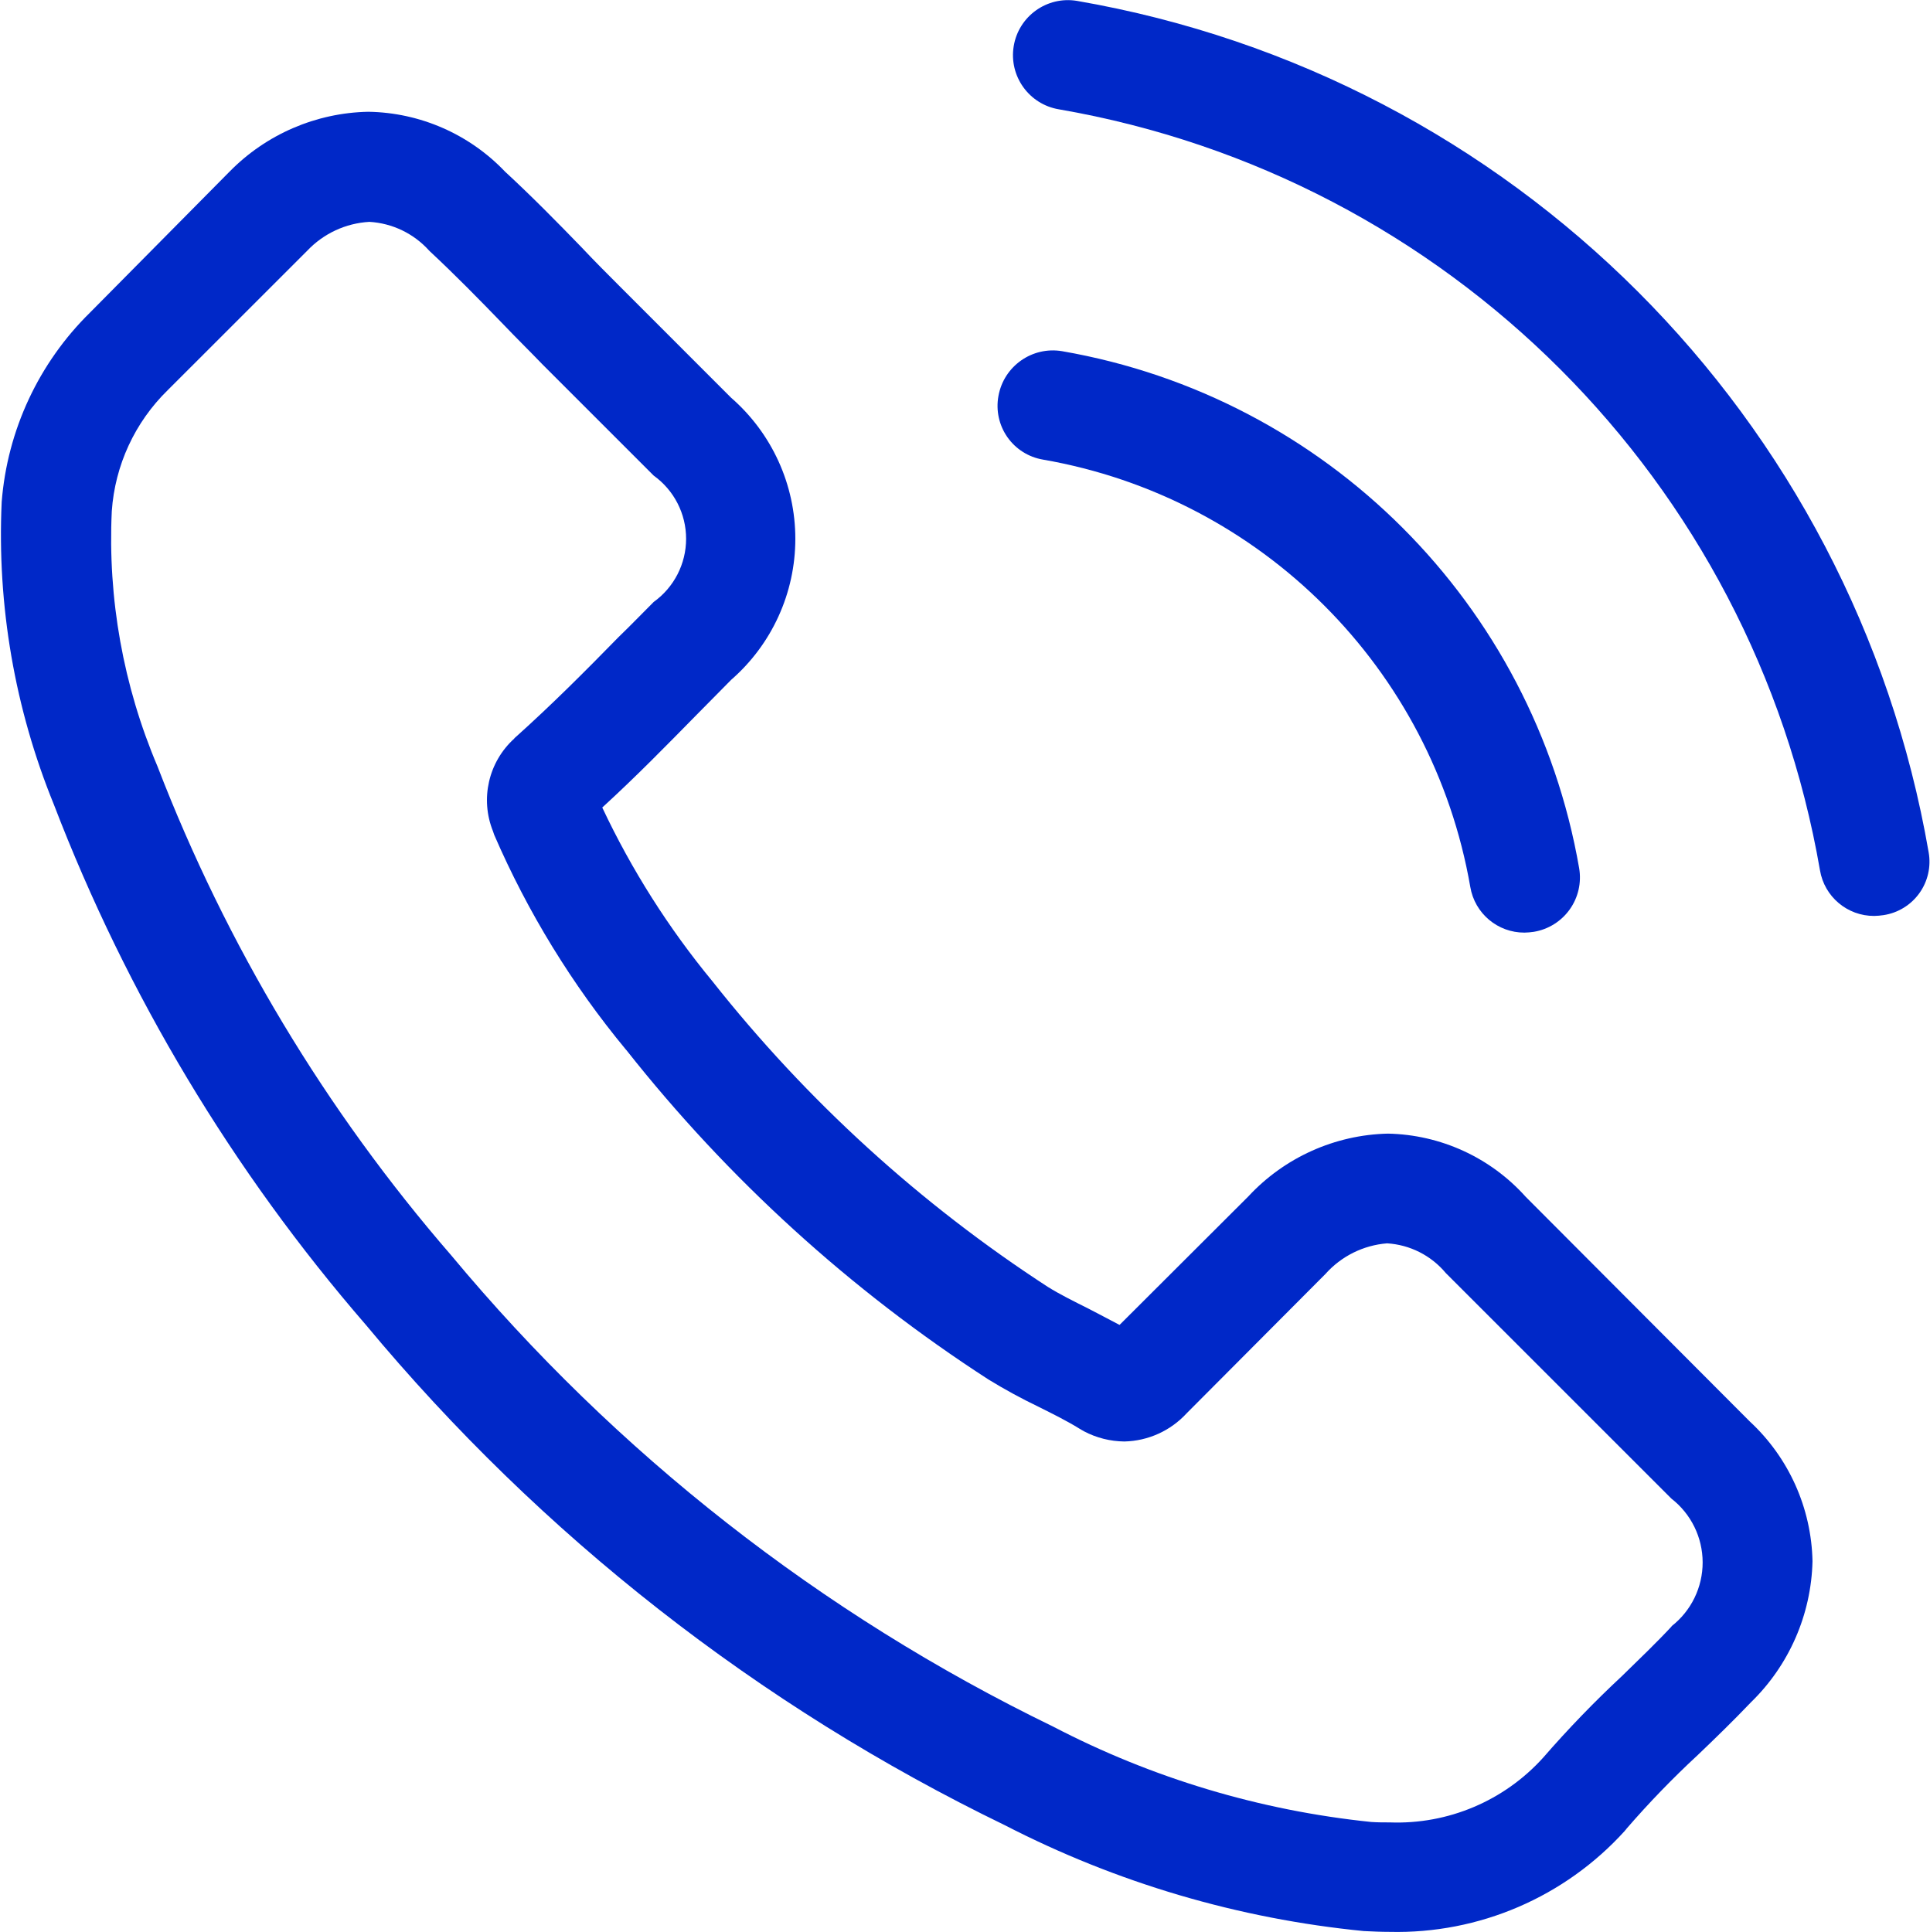
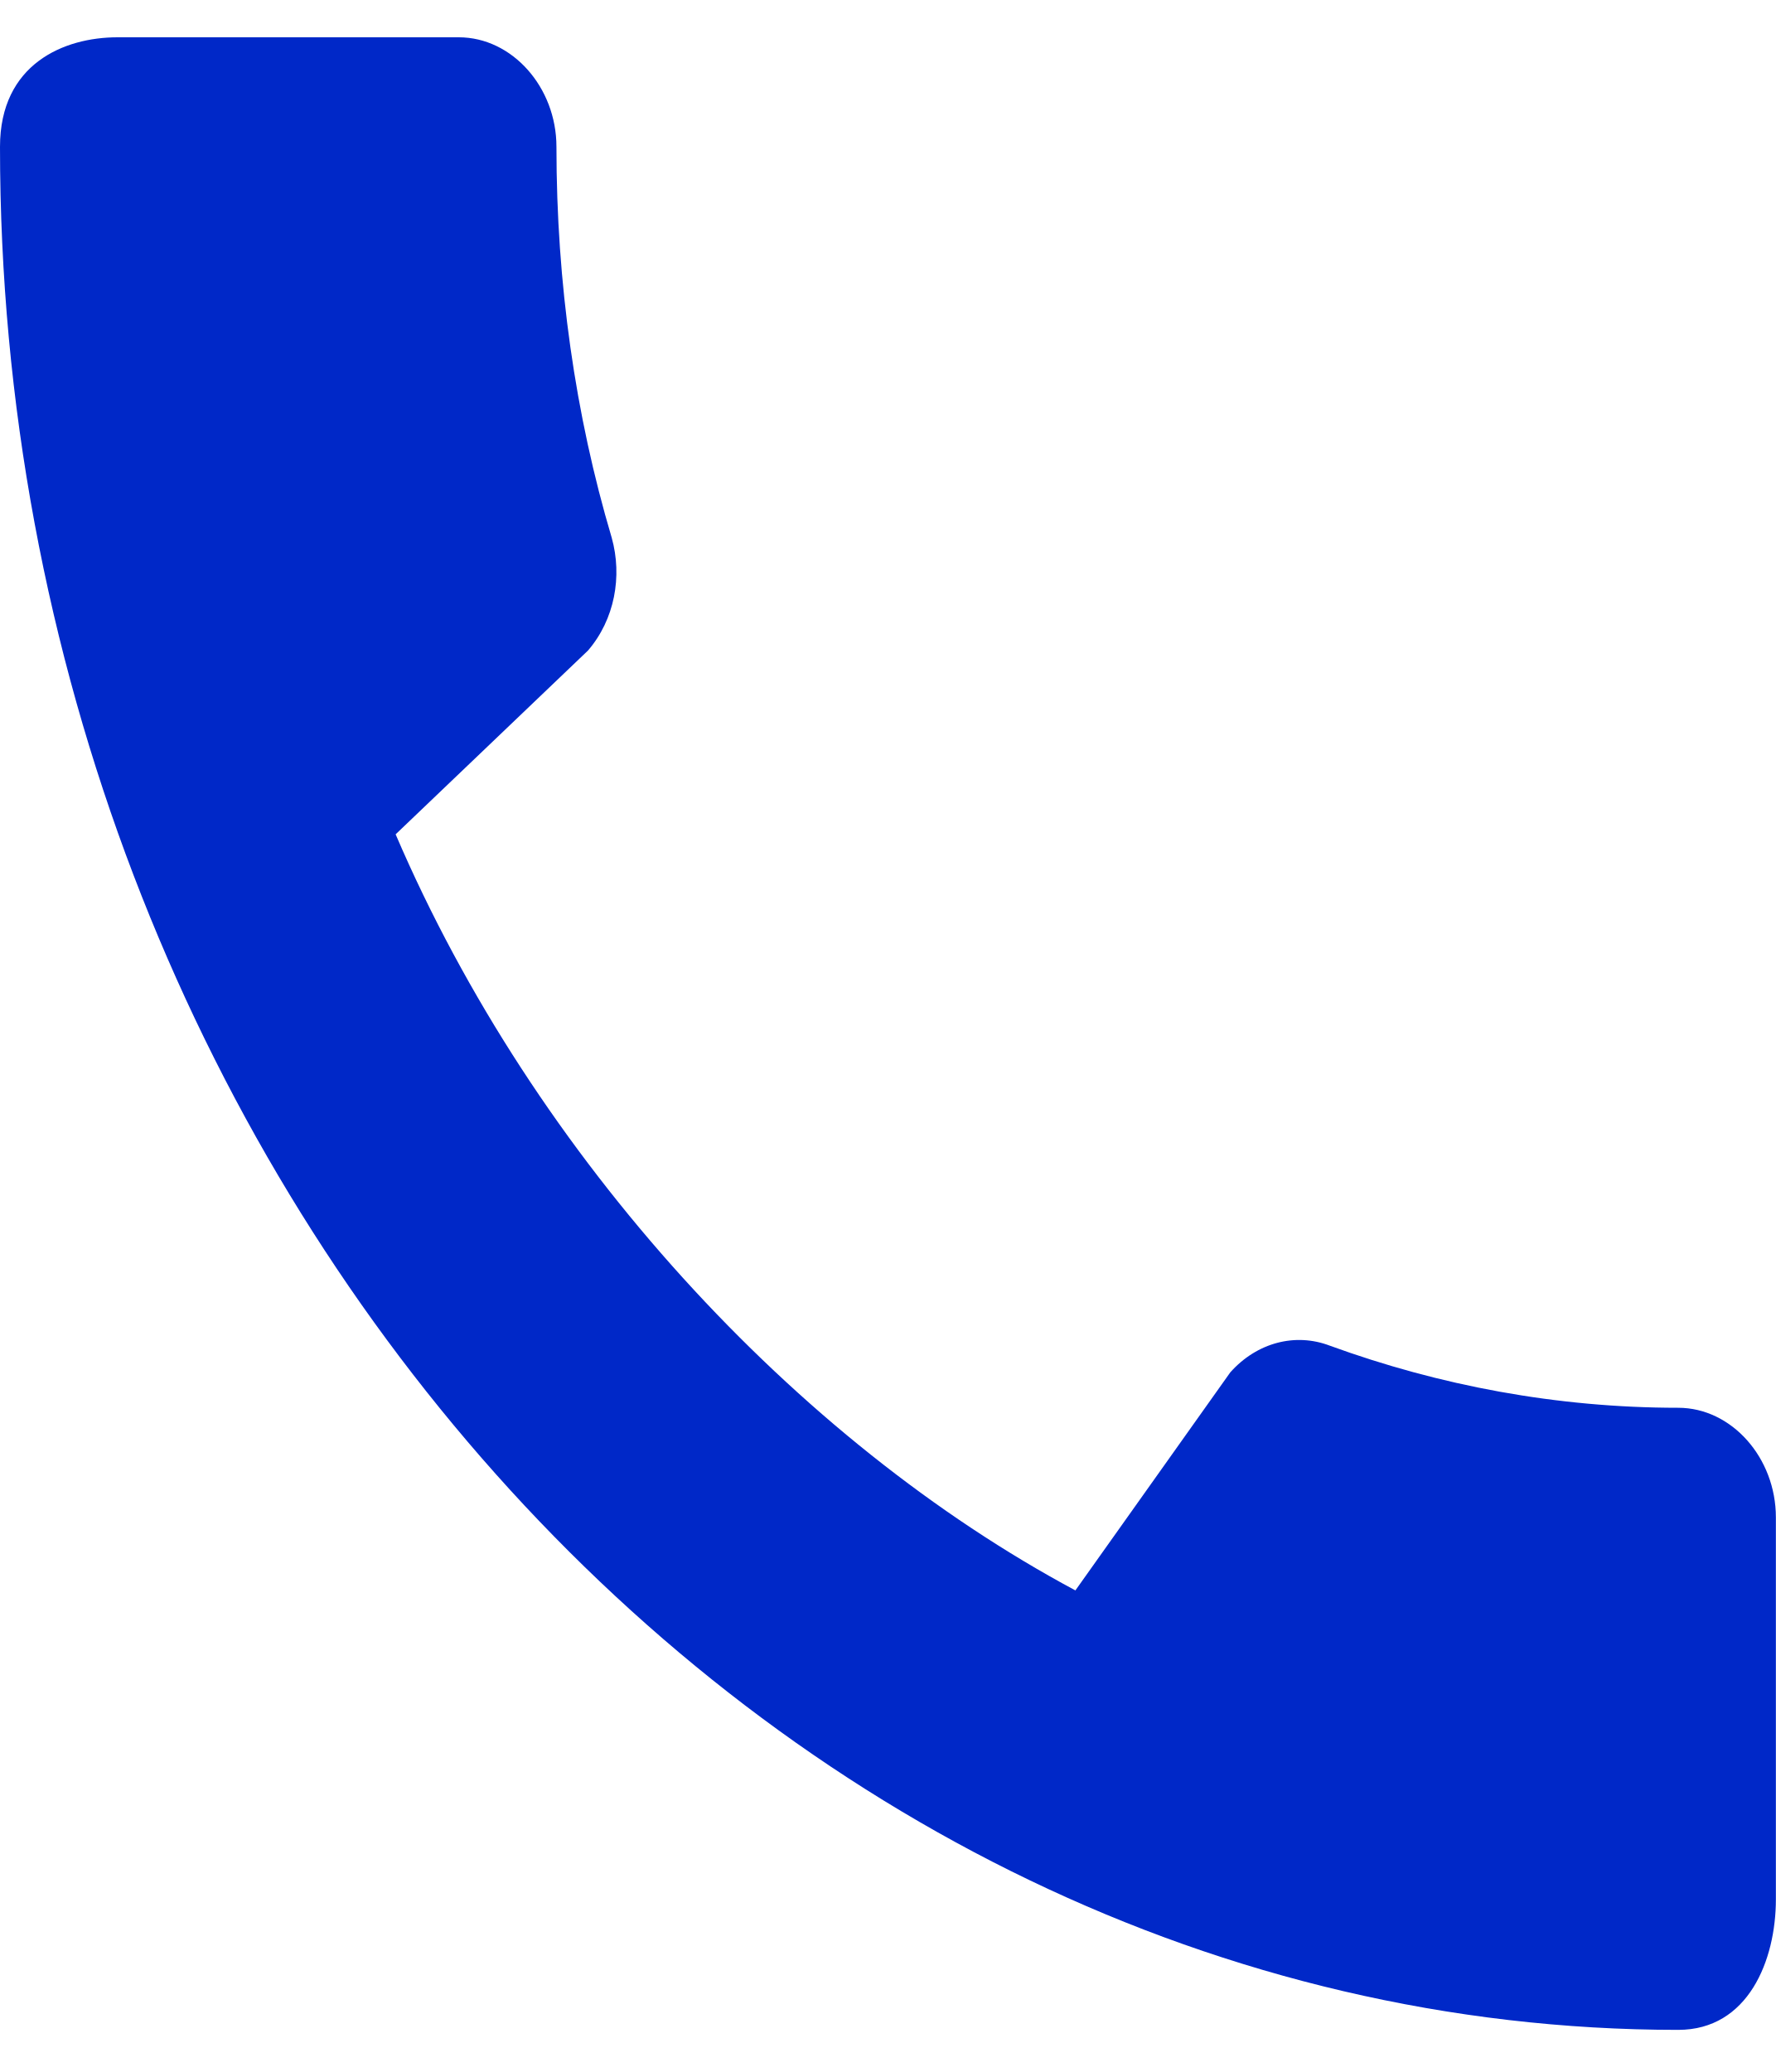
- <svg xmlns="http://www.w3.org/2000/svg" width="31" height="31.045" viewBox="0 0 31 31.045">
-   <g id="phone-call_3_" data-name="phone-call (3)" transform="translate(2.656 -2.955)">
-     <g id="Group_2334" data-name="Group 2334" transform="translate(-2.656 2.955)">
-       <path id="Path_29238" data-name="Path 29238" d="M24.857,44.842a3.053,3.053,0,0,0-2.215-1.016A3.157,3.157,0,0,0,20.4,44.835L18.331,46.9c-.17-.092-.341-.177-.5-.262-.236-.118-.459-.229-.649-.347a22.5,22.5,0,0,1-5.393-4.914,13.276,13.276,0,0,1-1.769-2.791c.537-.491,1.035-1,1.52-1.494.183-.183.367-.373.55-.557a3.006,3.006,0,0,0,0-4.534L10.3,30.21c-.2-.2-.413-.413-.609-.622-.393-.406-.806-.826-1.232-1.219a3.1,3.1,0,0,0-2.2-.963,3.21,3.21,0,0,0-2.228.963l-.013.013L1.793,30.63A4.794,4.794,0,0,0,.371,33.677a11.486,11.486,0,0,0,.839,4.862A28.212,28.212,0,0,0,6.223,46.9a30.834,30.834,0,0,0,10.267,8.04,16,16,0,0,0,5.766,1.7c.138.007.282.013.413.013a4.937,4.937,0,0,0,3.781-1.625c.007-.013.02-.02.026-.033a14.9,14.9,0,0,1,1.147-1.186c.282-.269.57-.55.852-.845a3.269,3.269,0,0,0,.989-2.267,3.149,3.149,0,0,0-1.009-2.247Zm2.346,6.9c-.007,0-.007.007,0,0-.256.275-.518.524-.8.8a17.227,17.227,0,0,0-1.265,1.31,3.159,3.159,0,0,1-2.464,1.042c-.1,0-.2,0-.3-.007a14.211,14.211,0,0,1-5.111-1.533,29.106,29.106,0,0,1-9.671-7.574,26.6,26.6,0,0,1-4.718-7.856,9.355,9.355,0,0,1-.734-4.1,3.008,3.008,0,0,1,.9-1.946L5.279,29.64a1.489,1.489,0,0,1,1-.465,1.4,1.4,0,0,1,.957.459l.02.02c.4.373.78.76,1.179,1.173.2.21.413.419.622.636l1.789,1.789a1.25,1.25,0,0,1,0,2.031c-.19.19-.373.38-.563.563-.55.563-1.075,1.088-1.645,1.6-.013.013-.026.02-.033.033a1.336,1.336,0,0,0-.341,1.487l.02.059A14.361,14.361,0,0,0,10.4,42.476l.007.007a24.049,24.049,0,0,0,5.818,5.294,8.943,8.943,0,0,0,.806.439c.236.118.459.229.649.347.026.013.052.033.079.046a1.42,1.42,0,0,0,.649.164,1.4,1.4,0,0,0,1-.452L21.64,46.08a1.482,1.482,0,0,1,.989-.491,1.334,1.334,0,0,1,.944.478l.013.013,3.61,3.61A1.3,1.3,0,0,1,27.2,51.741Z" transform="translate(-0.344 -25.61)" fill="#0028C8" />
-       <path id="Path_29239" data-name="Path 29239" d="M245.672,87.68a8.433,8.433,0,0,1,6.867,6.867.879.879,0,0,0,.871.734,1.171,1.171,0,0,0,.151-.013.885.885,0,0,0,.727-1.022,10.2,10.2,0,0,0-8.308-8.308.889.889,0,0,0-1.022.721A.875.875,0,0,0,245.672,87.68Z" transform="translate(-228.917 -80.295)" fill="#0028C8" />
-       <path id="Path_29240" data-name="Path 29240" d="M263.484,13.695A16.79,16.79,0,0,0,249.8.014a.883.883,0,1,0-.288,1.743,15,15,0,0,1,12.226,12.227.879.879,0,0,0,.871.734,1.169,1.169,0,0,0,.151-.013A.868.868,0,0,0,263.484,13.695Z" transform="translate(-232.498 0)" fill="#0028C8" />
-     </g>
-   </g>
+ <svg xmlns="http://www.w3.org/2000/svg" width="18" height="21" viewBox="0 0 18 21" fill="none">
+   <path d="M17.01 14.268C15.78 14.268 14.59 14.043 13.48 13.639C13.13 13.505 12.74 13.606 12.47 13.909L10.9 16.119C8.07 14.604 5.42 11.743 4.01 8.456L5.96 6.593C6.23 6.279 6.31 5.842 6.2 5.449C5.83 4.204 5.64 2.868 5.64 1.488C5.64 0.883 5.19 0.378 4.65 0.378H1.19C0.65 0.378 0 0.647 0 1.488C0 11.912 7.73 20.573 17.01 20.573C17.72 20.573 18 19.867 18 19.25V15.379C18 14.773 17.55 14.268 17.01 14.268Z" fill="#0028C8" />
</svg>
